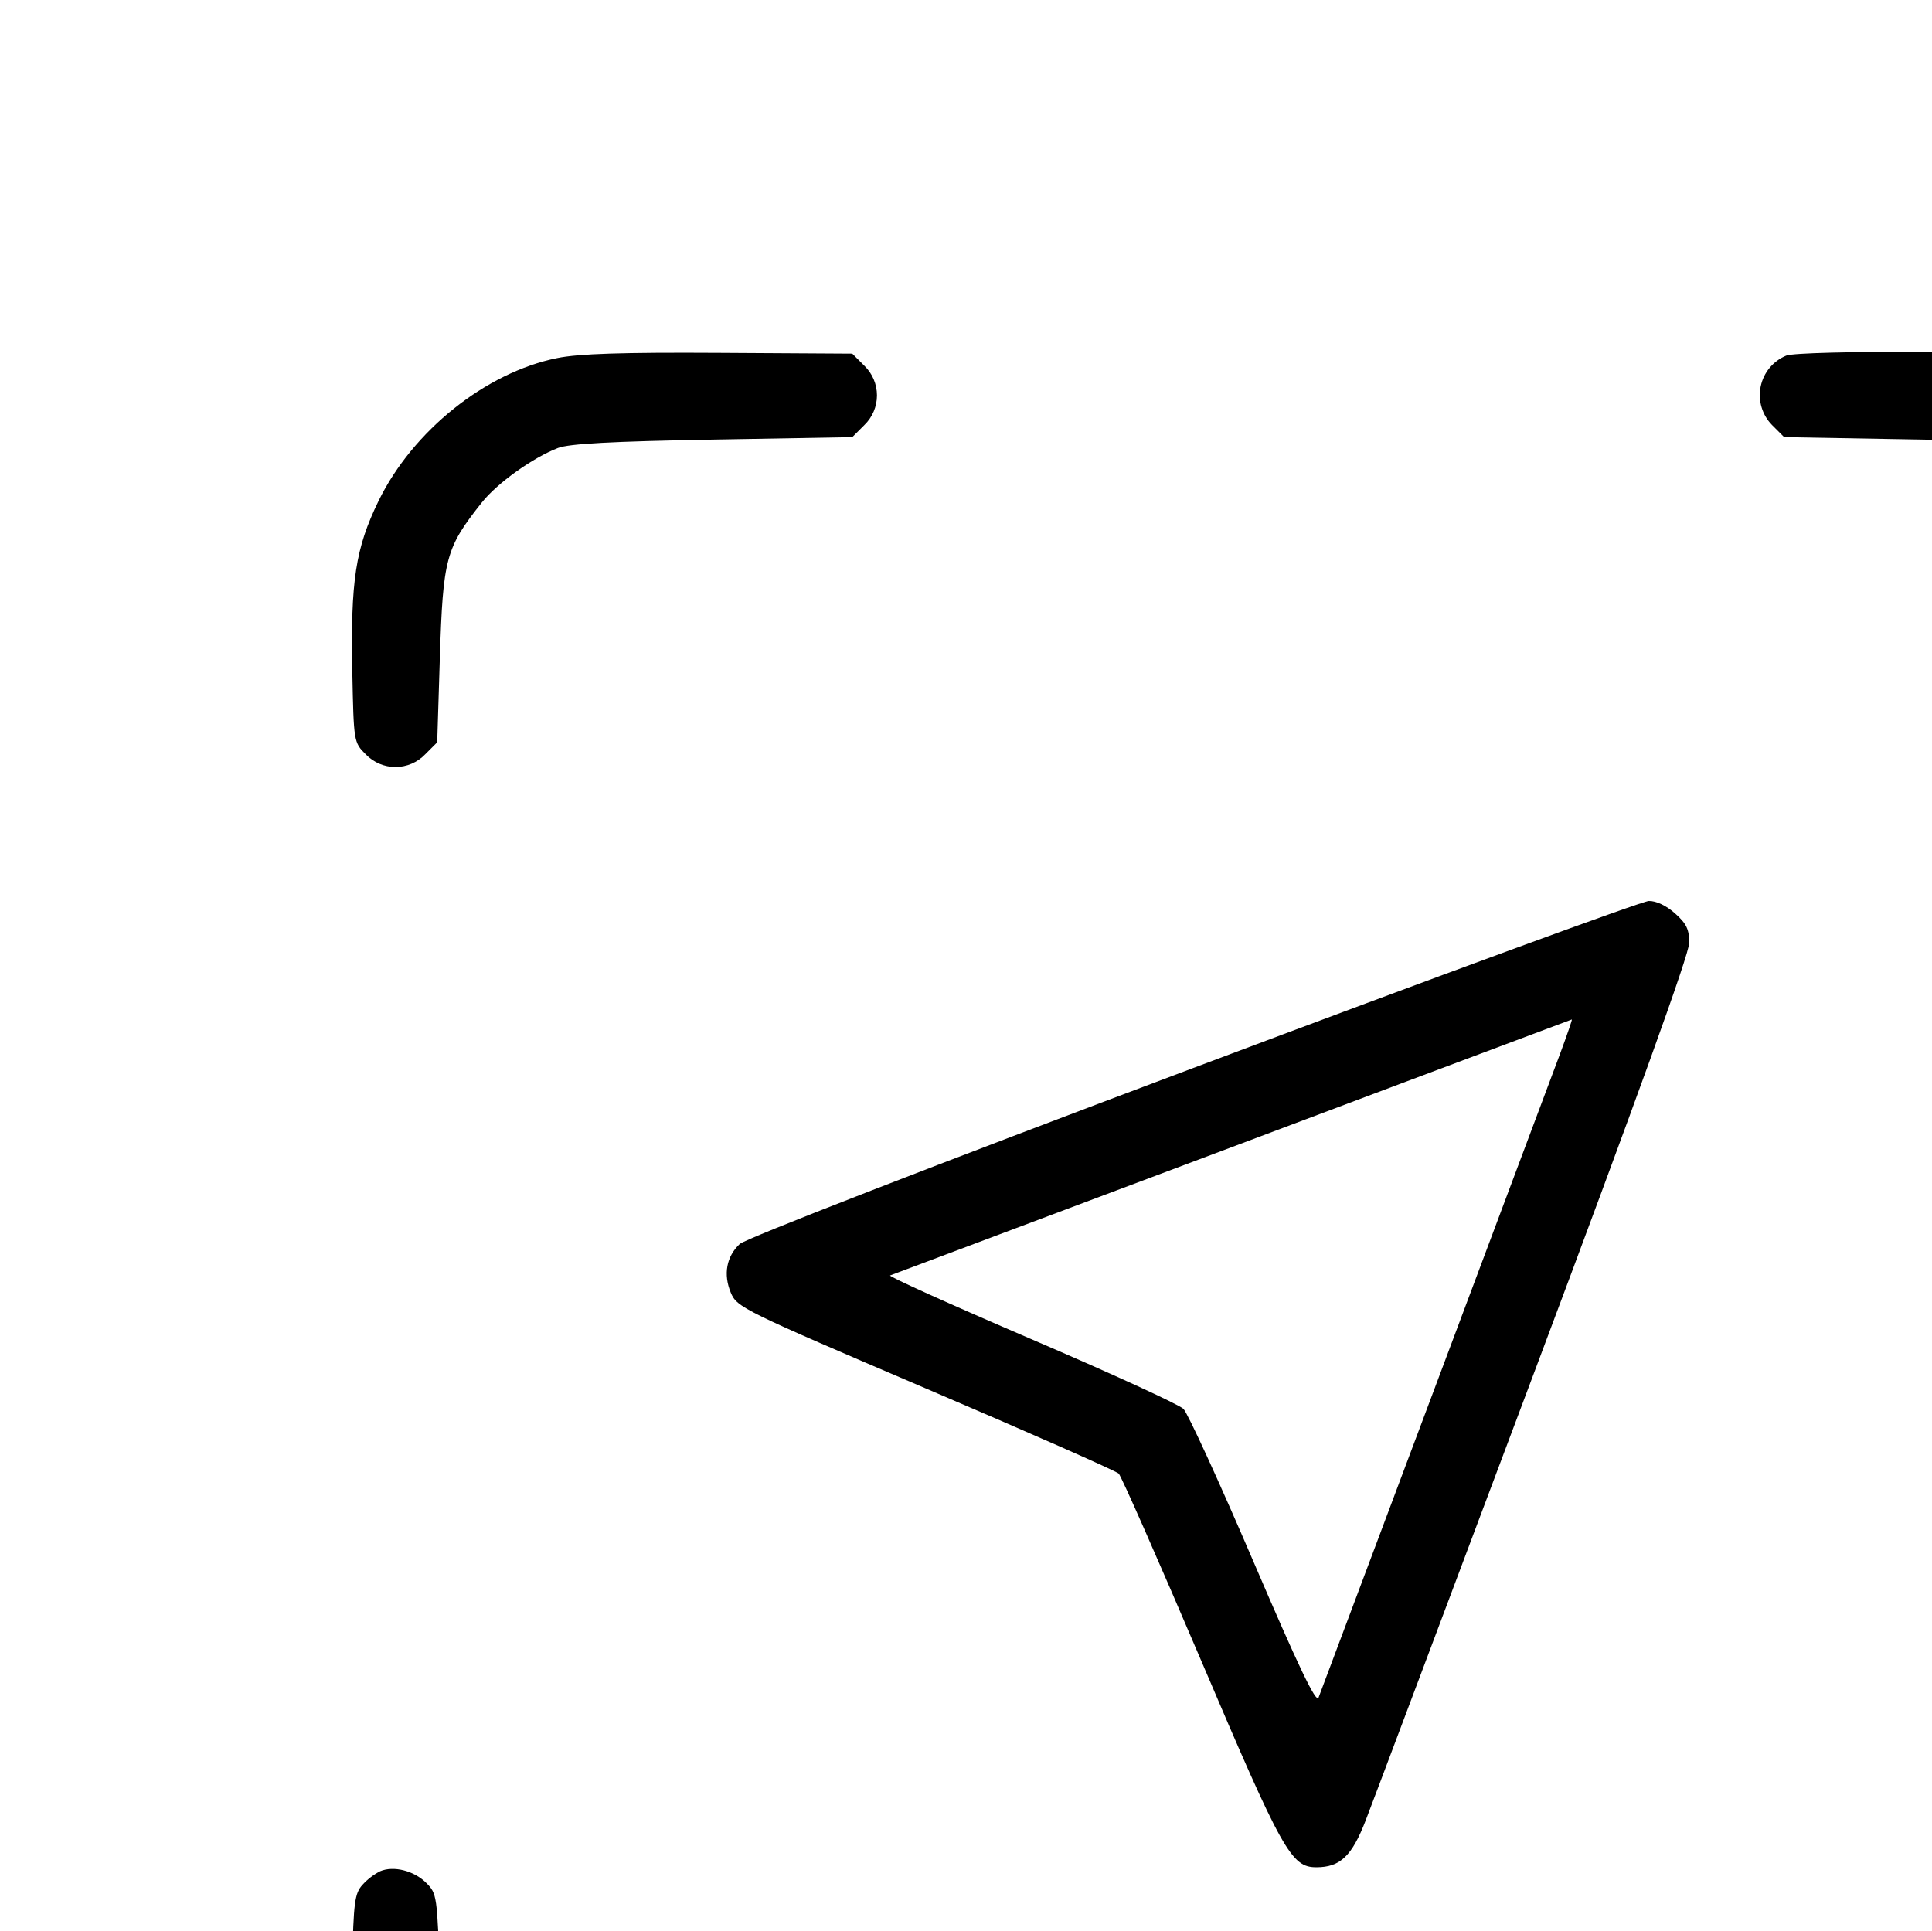
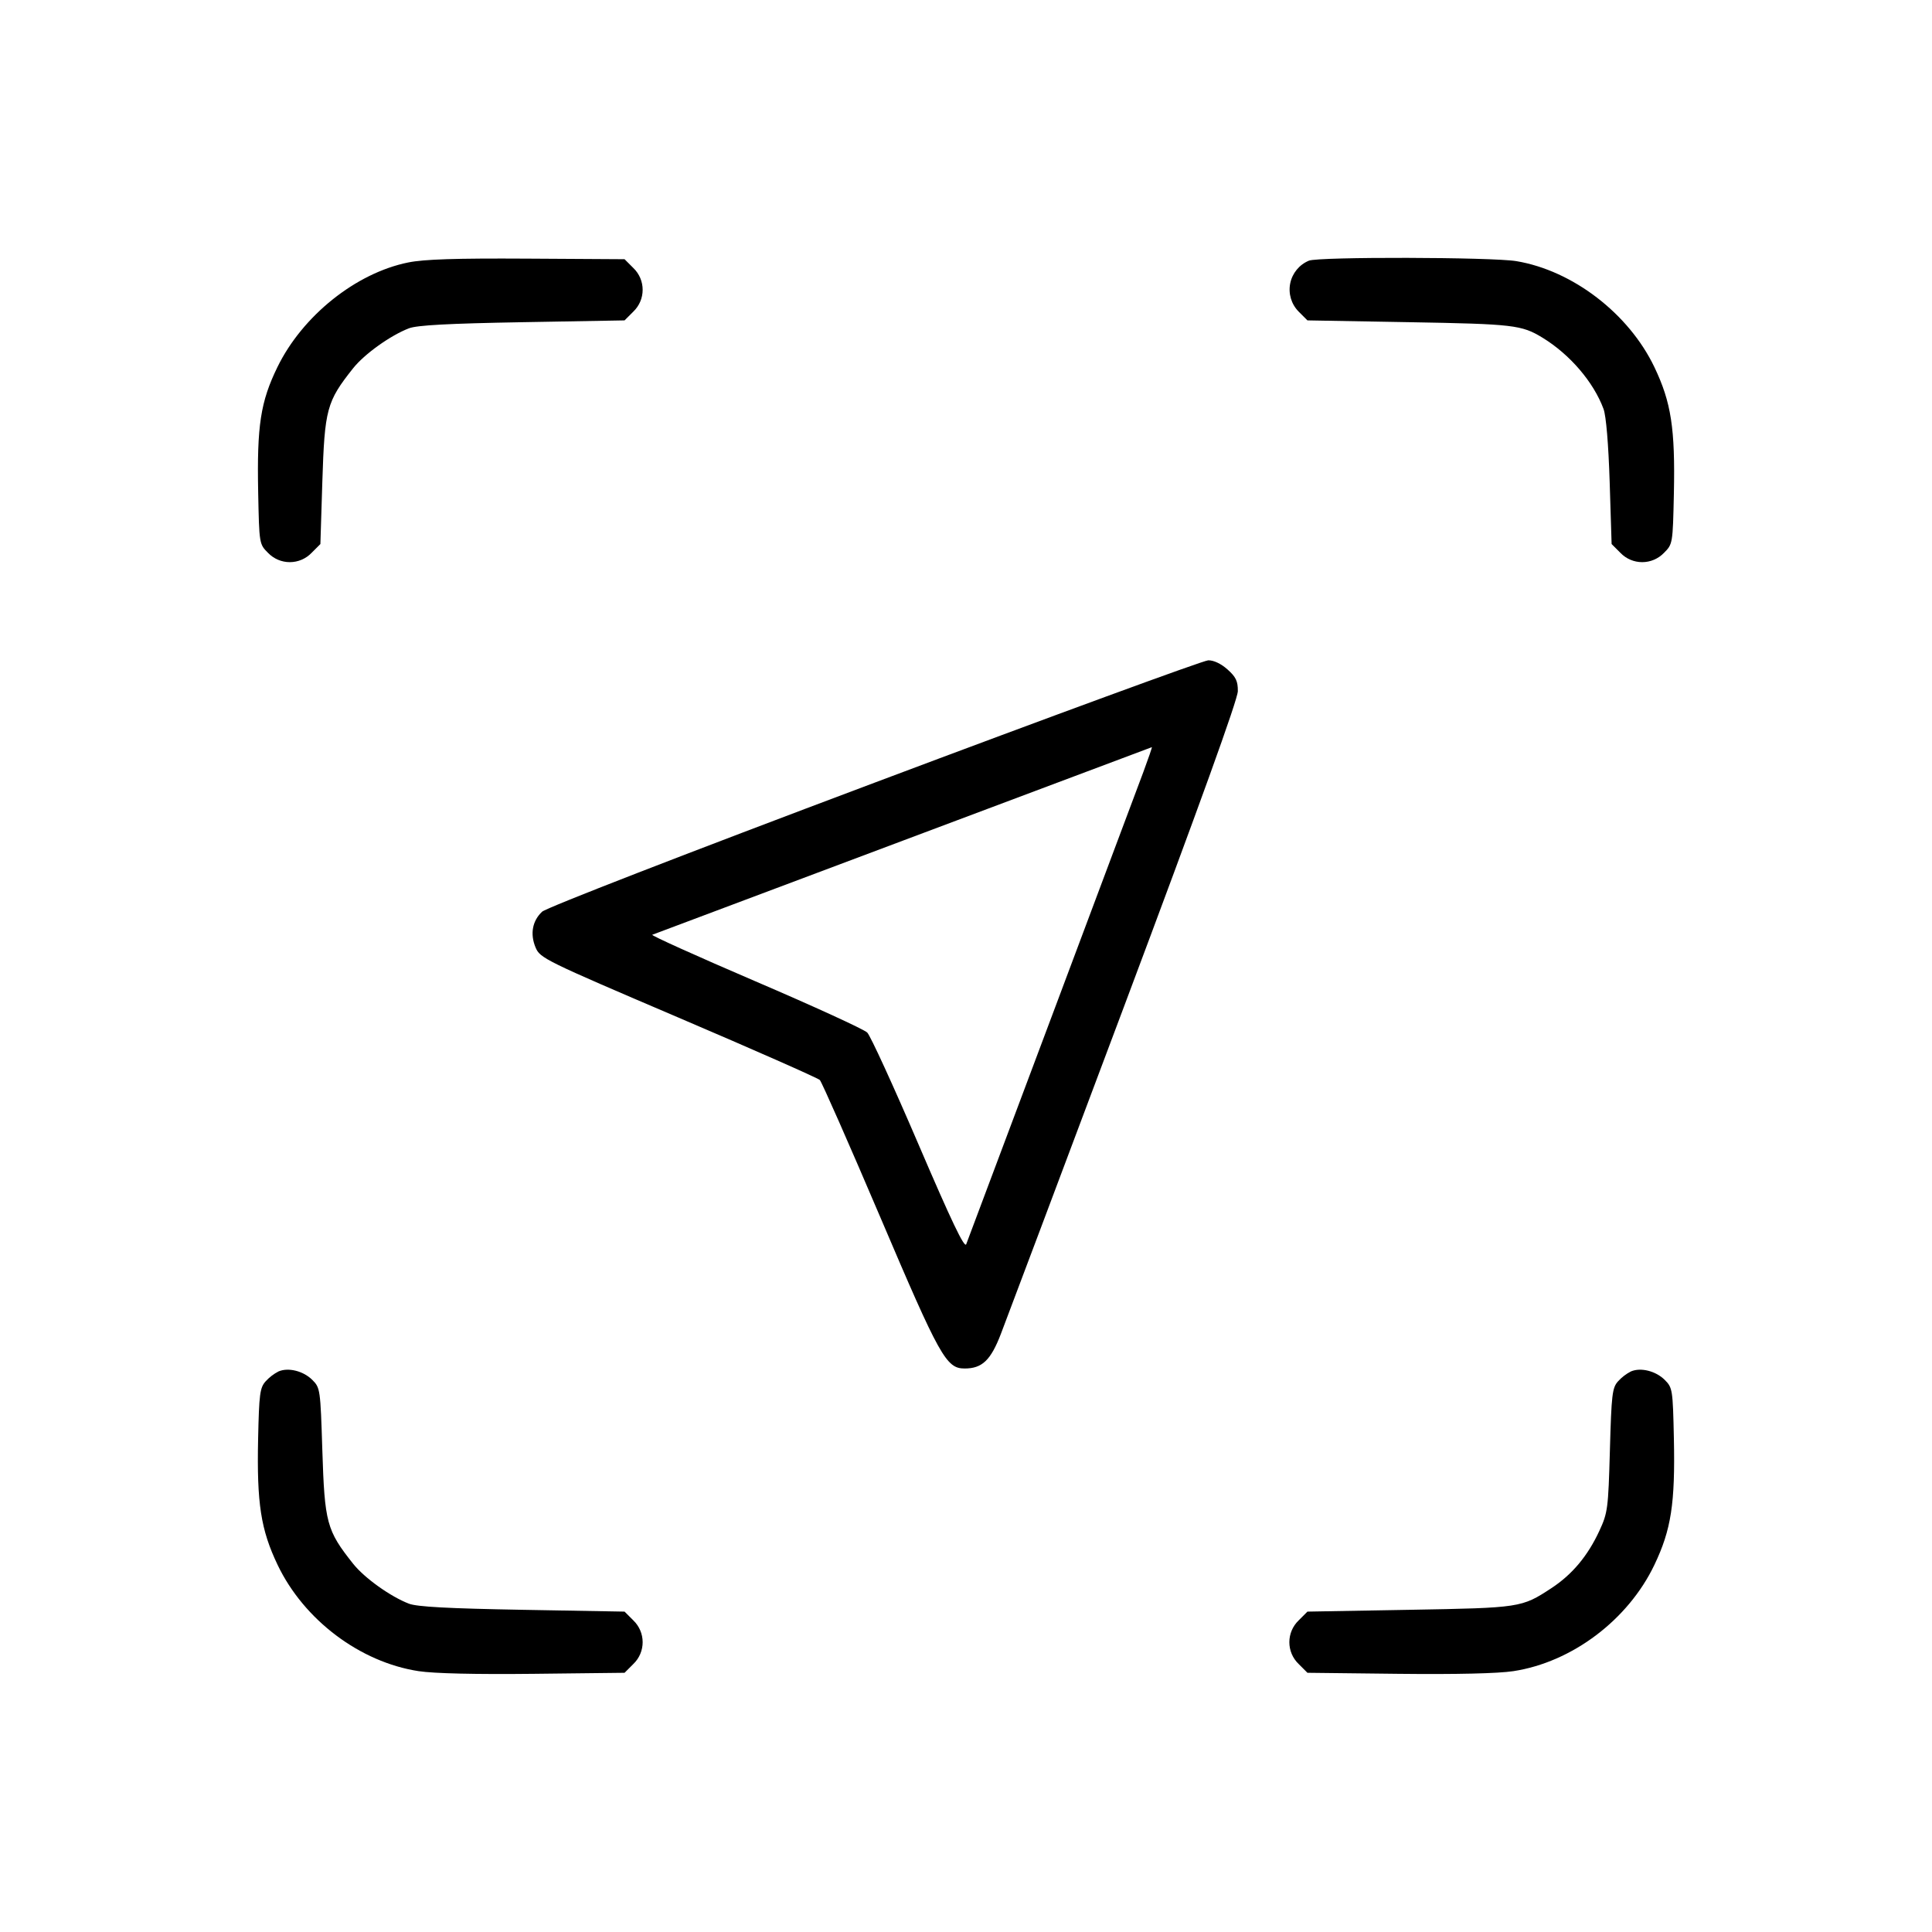
- <svg xmlns="http://www.w3.org/2000/svg">
+ <svg xmlns="http://www.w3.org/2000/svg" viewBox="0 0 60 60">
  <path d="M12.678 8.151c-1.625.328-3.284 1.655-4.062 3.249-.526 1.079-.639 1.817-.598 3.893.032 1.597.033 1.604.307 1.878a.937.937 0 0 0 1.35 0l.275-.275.06-1.923c.072-2.271.134-2.501.956-3.536.35-.441 1.159-1.02 1.734-1.241.254-.097 1.223-.149 3.523-.19l3.173-.056.275-.275a.937.937 0 0 0 0-1.35l-.275-.275-3.023-.018c-2.212-.013-3.203.019-3.695.119m27.972-.056a.972.972 0 0 0-.321 1.58l.275.275 3.173.056c3.225.057 3.478.086 4.123.479.853.52 1.589 1.379 1.899 2.215.08.215.153 1.09.191 2.273l.06 1.923.275.275a.937.937 0 0 0 1.35 0c.273-.273.275-.285.309-1.848.042-2.015-.083-2.83-.606-3.923-.794-1.661-2.538-2.999-4.286-3.29-.76-.127-6.139-.139-6.442-.015M27.155 24.309c-5.914 2.222-10.189 3.882-10.32 4.005-.303.285-.377.692-.203 1.109.14.334.274.4 4.431 2.176 2.358 1.007 4.336 1.881 4.397 1.941.06.061.905 1.978 1.878 4.26 1.849 4.343 2.048 4.7 2.619 4.7.544 0 .811-.254 1.126-1.074.165-.427 1.887-5.006 3.828-10.176 2.346-6.25 3.529-9.529 3.531-9.785.003-.311-.06-.442-.321-.675-.199-.178-.43-.287-.598-.283-.15.004-4.816 1.715-10.368 3.802m8.353-.334c-.227.613-5.216 13.911-5.501 14.665-.053.137-.457-.71-1.482-3.1-.776-1.81-1.492-3.372-1.592-3.473-.101-.1-1.665-.817-3.476-1.593-1.811-.777-3.251-1.427-3.2-1.444.051-.018 3.558-1.335 7.793-2.927a5599.75 5599.75 0 0 1 7.722-2.899c.013-.002-.106.345-.264.771M8.65 42.591a1.43 1.43 0 0 0-.4.307c-.178.199-.204.391-.234 1.787-.043 2.007.084 2.823.606 3.915.816 1.708 2.559 3.021 4.378 3.299.475.073 1.784.103 3.573.083l2.823-.032.275-.275a.937.937 0 0 0 0-1.35l-.275-.275-3.173-.056c-2.3-.041-3.269-.093-3.523-.19-.575-.221-1.384-.8-1.734-1.241-.822-1.035-.884-1.265-.956-3.536-.059-1.88-.066-1.928-.31-2.172-.278-.278-.744-.395-1.05-.264m42 0a1.43 1.43 0 0 0-.4.307c-.181.201-.205.406-.253 2.137-.051 1.821-.067 1.944-.328 2.508-.361.779-.843 1.355-1.491 1.78-.923.605-.956.61-4.401.671l-3.173.056-.275.275a.937.937 0 0 0 0 1.35l.275.275 2.823.032c1.789.02 3.098-.01 3.573-.083 1.819-.278 3.562-1.591 4.378-3.299.523-1.093.648-1.908.606-3.923-.033-1.524-.042-1.581-.284-1.823-.278-.277-.744-.394-1.05-.263" fill-rule="evenodd" fill="currentColor" />
</svg>
